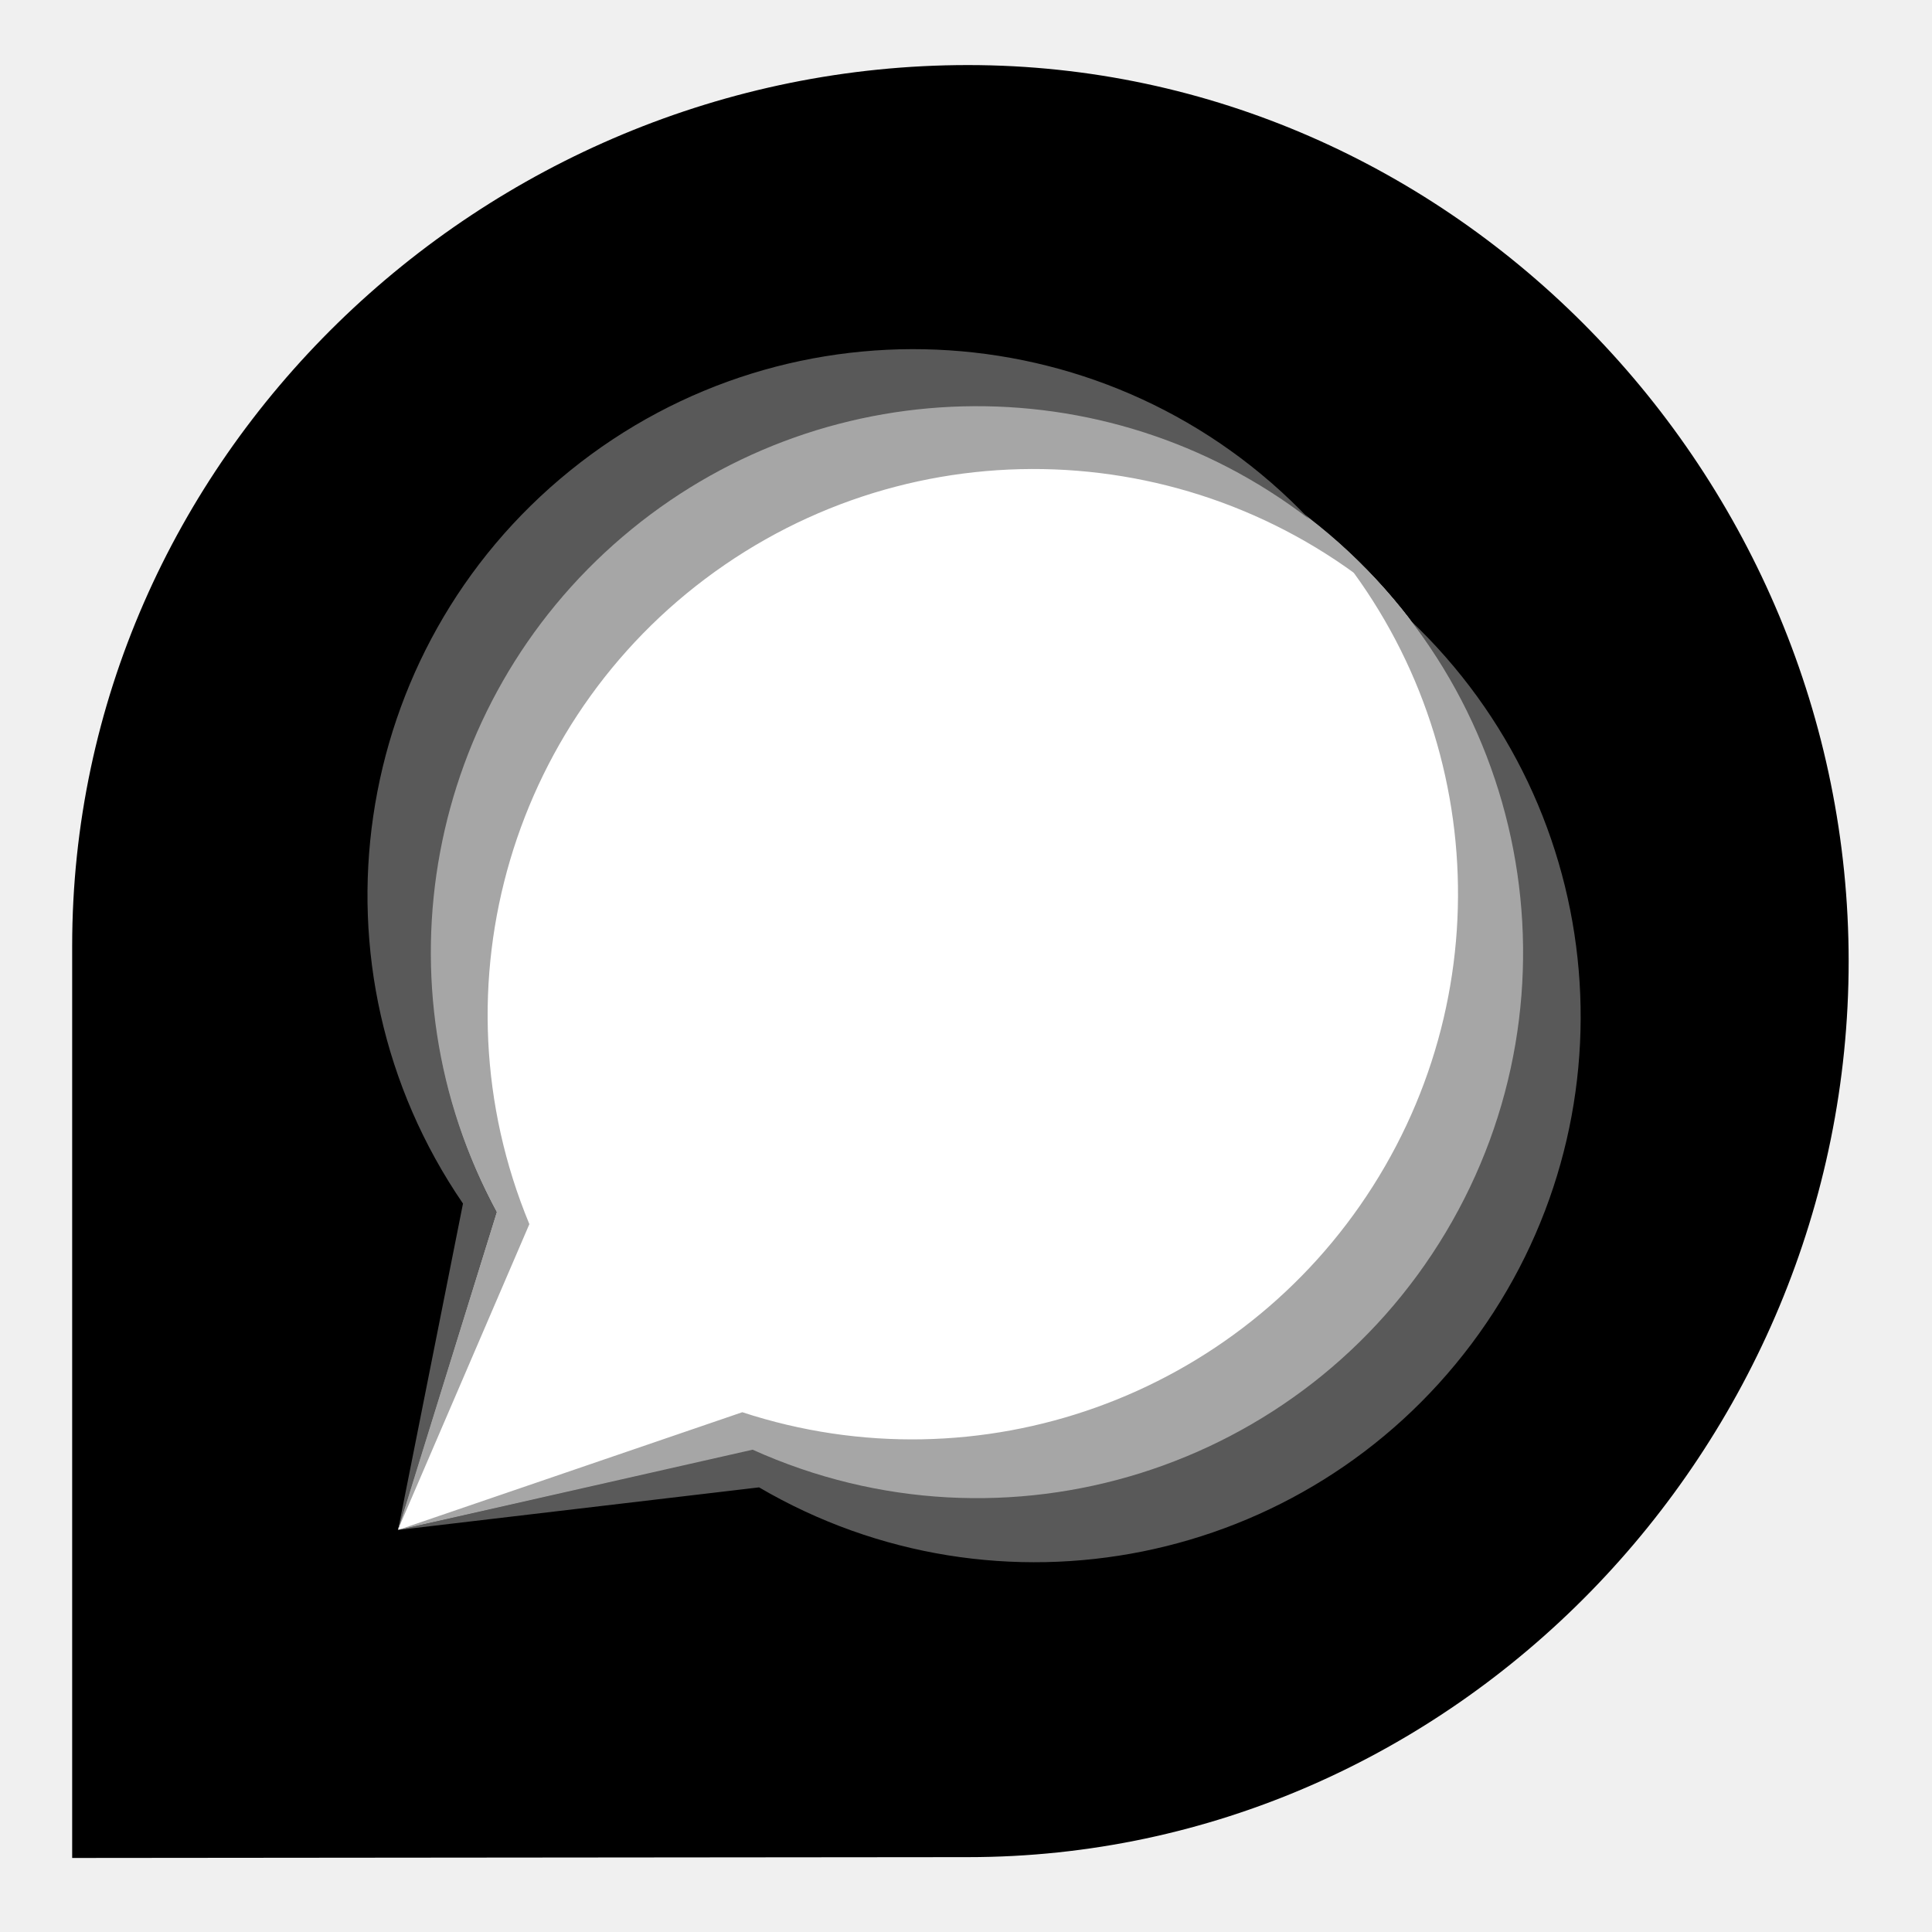
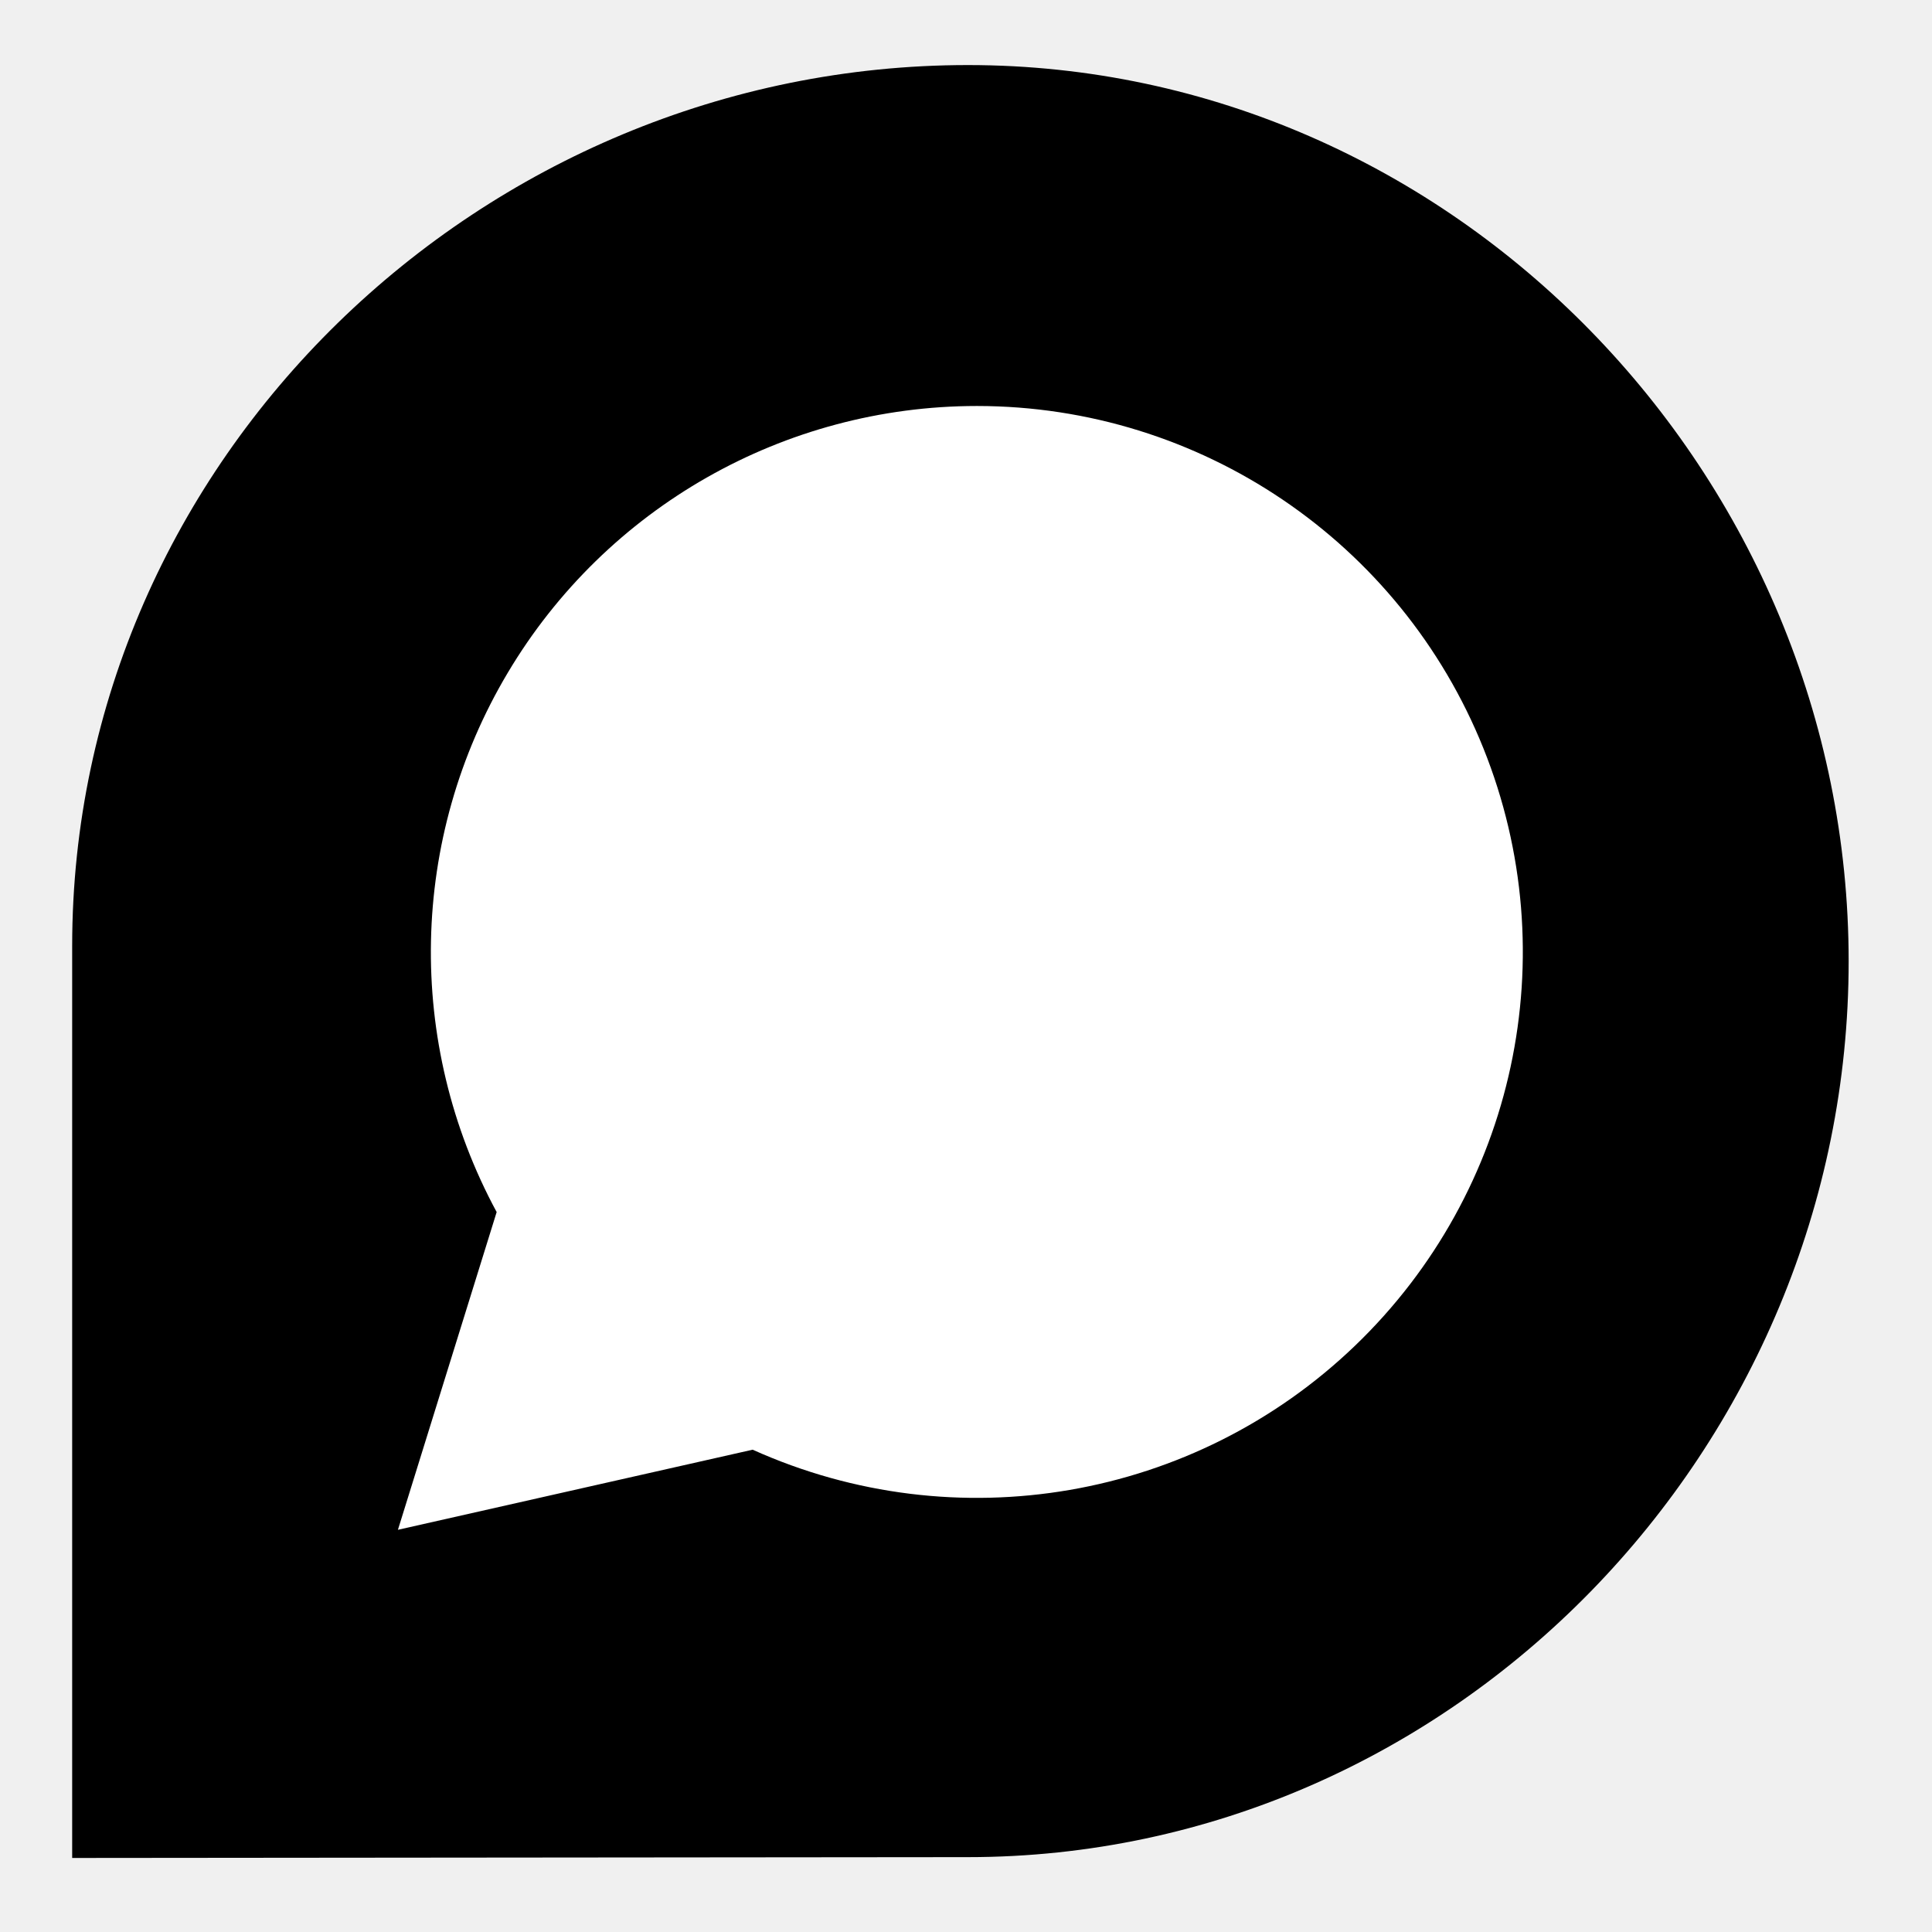
<svg xmlns="http://www.w3.org/2000/svg" width="100%" height="100%" viewBox="0 0 28 28" version="1.1" xml:space="preserve" style="fill-rule:evenodd;clip-rule:evenodd;stroke-linejoin:round;stroke-miterlimit:2;">
  <path d="M14.029,0.943c-7.048,0 -12.983,5.715 -12.983,12.766l0,13.218l12.981,-0.012c7.048,0 12.765,-5.935 12.765,-12.983c0,-7.049 -5.722,-12.989 -12.763,-12.989Z" />
  <path d="M14.154,5.884c-2.788,0.002 -5.369,1.47 -6.795,3.866c-1.427,2.395 -1.487,5.364 -0.161,7.816l-1.431,4.605l5.141,-1.161c2.944,1.326 6.399,0.731 8.728,-1.505c2.33,-2.236 3.067,-5.663 1.863,-8.659c-1.204,-2.997 -4.108,-4.96 -7.337,-4.962l-0.008,0Z" style="fill:#fff;fill-rule:nonzero;" />
-   <path d="M20.341,18.693c-2.247,2.835 -6.132,3.784 -9.433,2.304l-5.141,1.177l5.234,-0.618c3.469,2.032 7.911,1.138 10.325,-2.079c2.413,-3.216 2.028,-7.732 -0.894,-10.494c2.194,2.877 2.156,6.875 -0.091,9.71Z" style="fill:#595959;fill-rule:nonzero;" />
-   <path d="M19.898,17.19c-1.939,3.054 -5.703,4.403 -9.14,3.277l-4.991,1.707l5.141,-1.164c3.662,1.654 7.981,0.3 10.044,-3.148c2.062,-3.448 1.212,-7.894 -1.977,-10.338c2.482,2.631 2.863,6.612 0.923,9.666Z" style="fill:#a6a6a6;fill-rule:nonzero;" />
-   <path d="M7.672,17.741c-1.433,-3.454 -0.253,-7.439 2.831,-9.555c3.083,-2.116 7.226,-1.785 9.934,0.795c-2.508,-3.291 -7.127,-4.094 -10.598,-1.843c-3.472,2.251 -4.622,6.796 -2.641,10.428l-1.431,4.605l1.905,-4.43Z" style="fill:#a6a6a6;fill-rule:nonzero;" />
-   <path d="M7.198,17.566c-1.777,-3.284 -1.017,-7.364 1.825,-9.787c2.841,-2.424 6.99,-2.53 9.952,-0.255c-2.841,-2.992 -7.504,-3.298 -10.712,-0.704c-3.208,2.595 -3.884,7.219 -1.553,10.623l-0.941,4.731l1.429,-4.608Z" style="fill:#595959;fill-rule:nonzero;" />
</svg>
